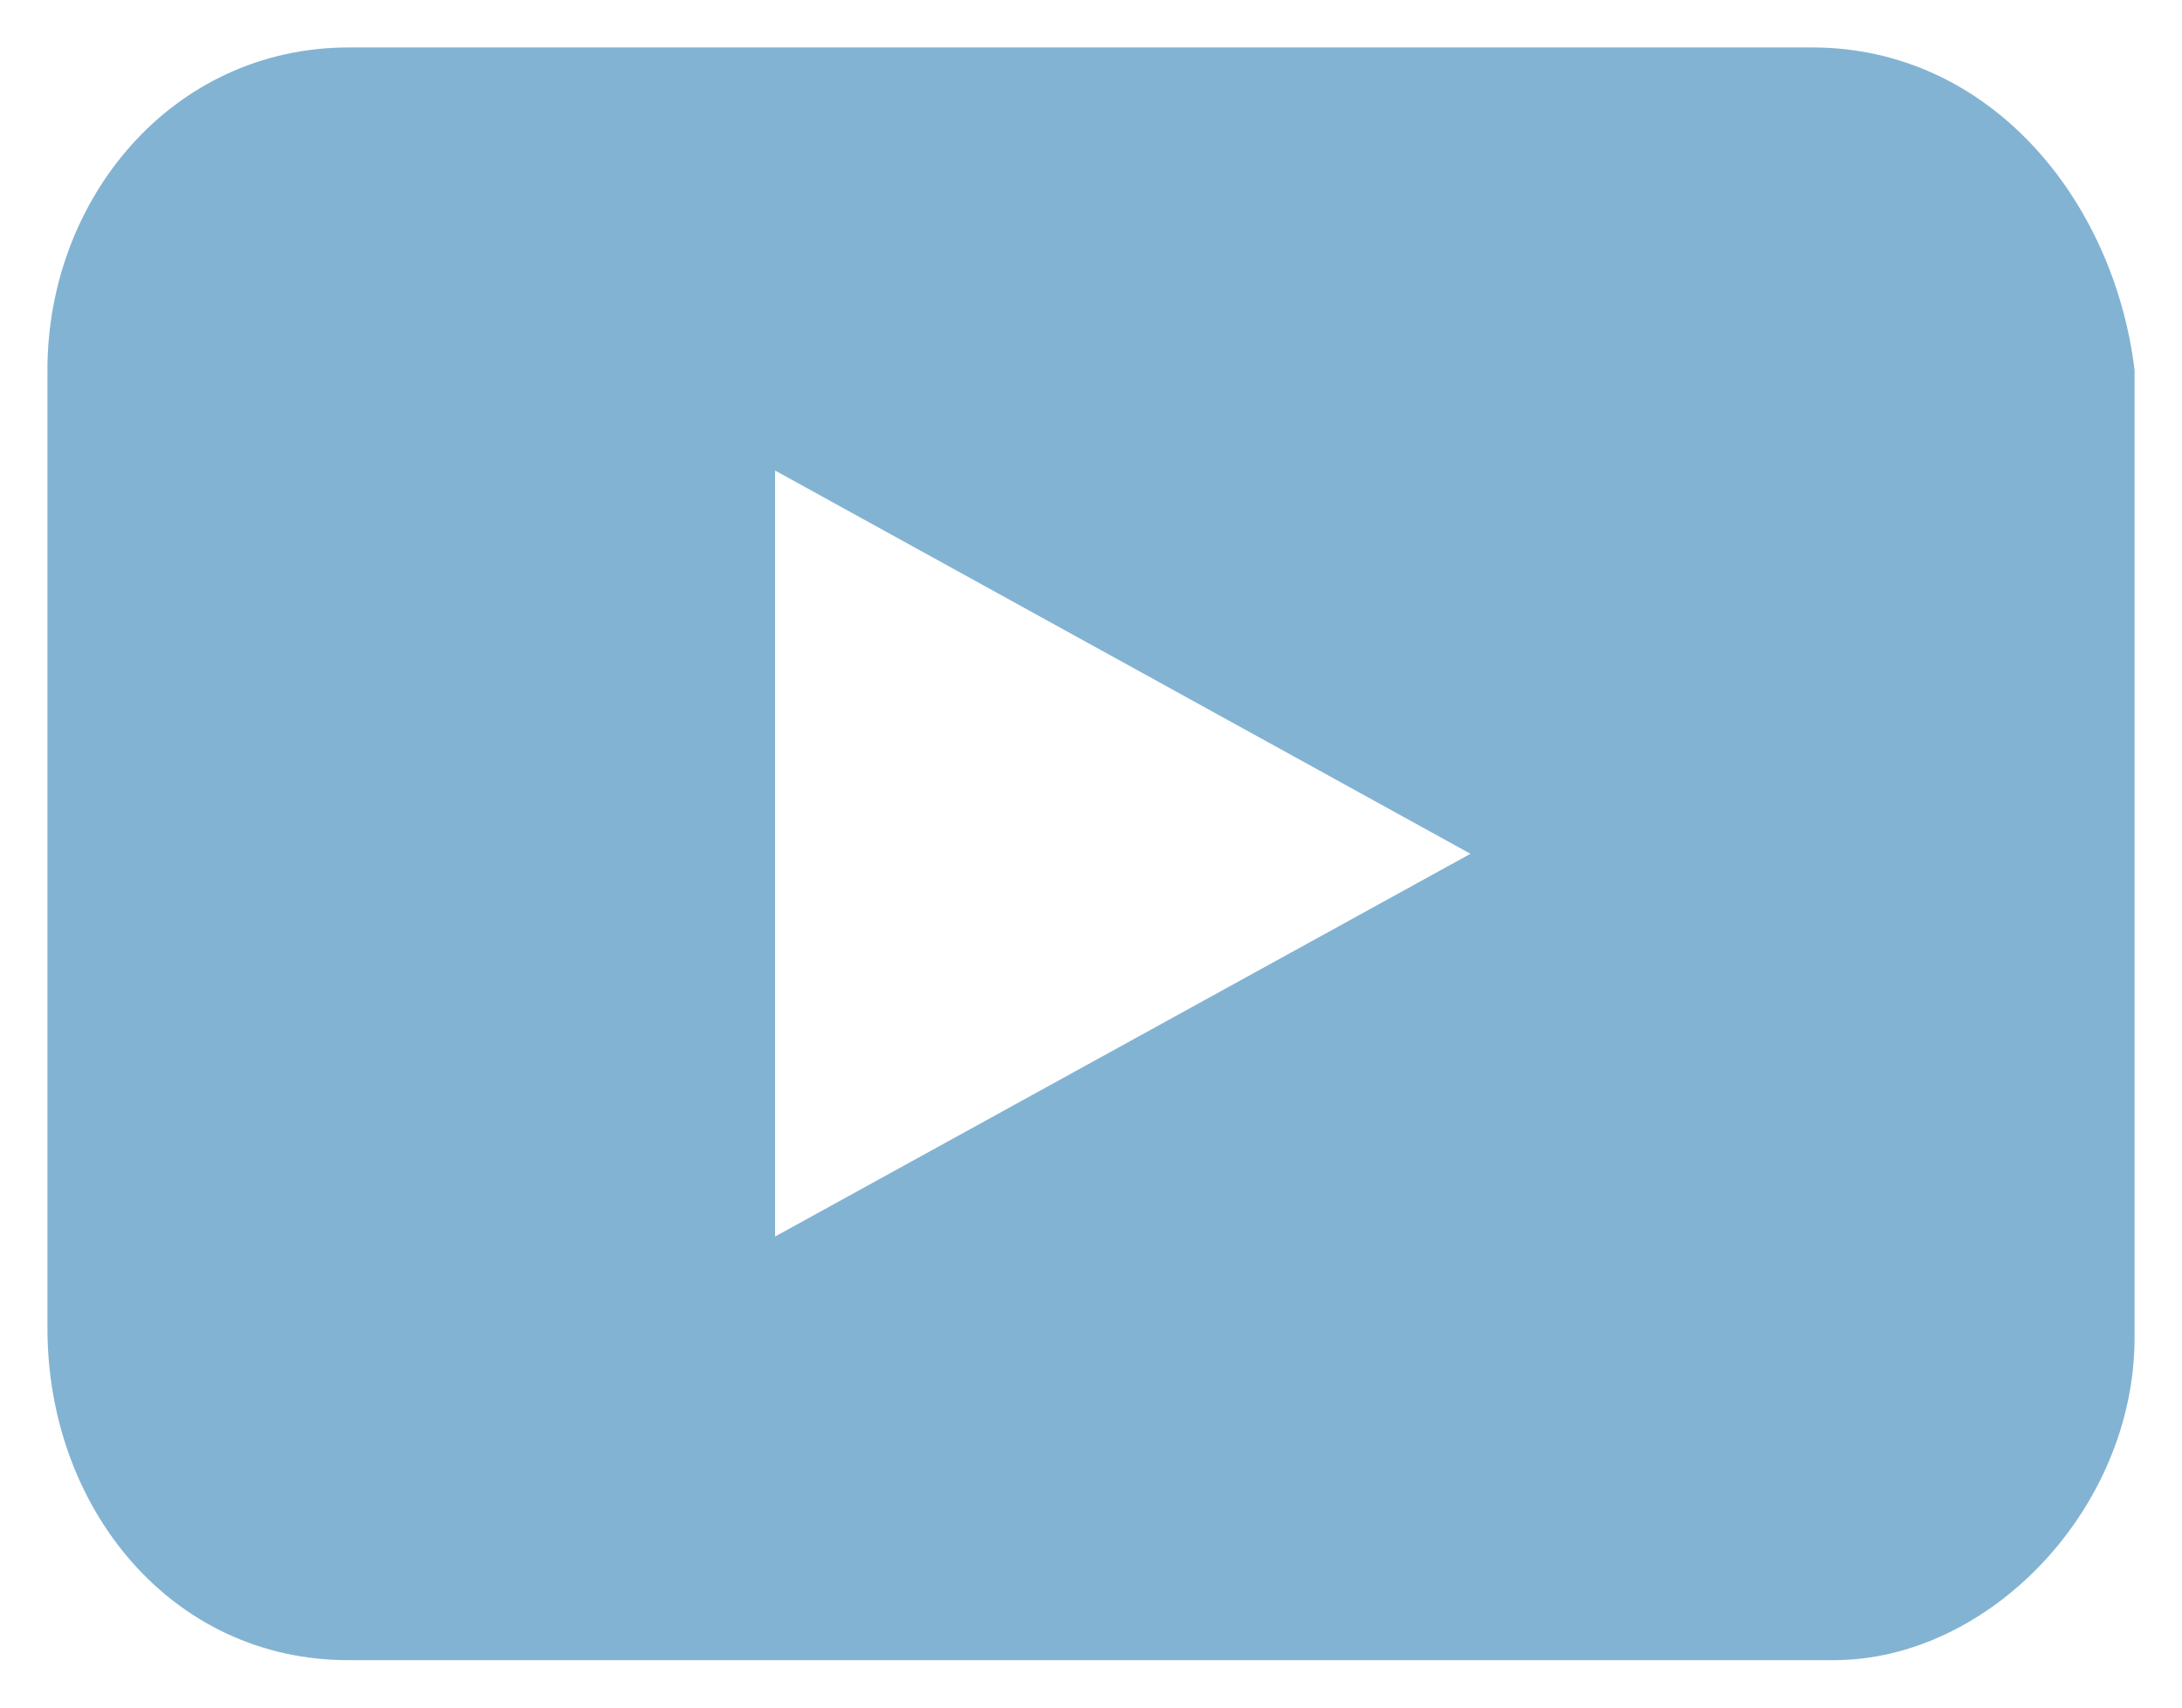
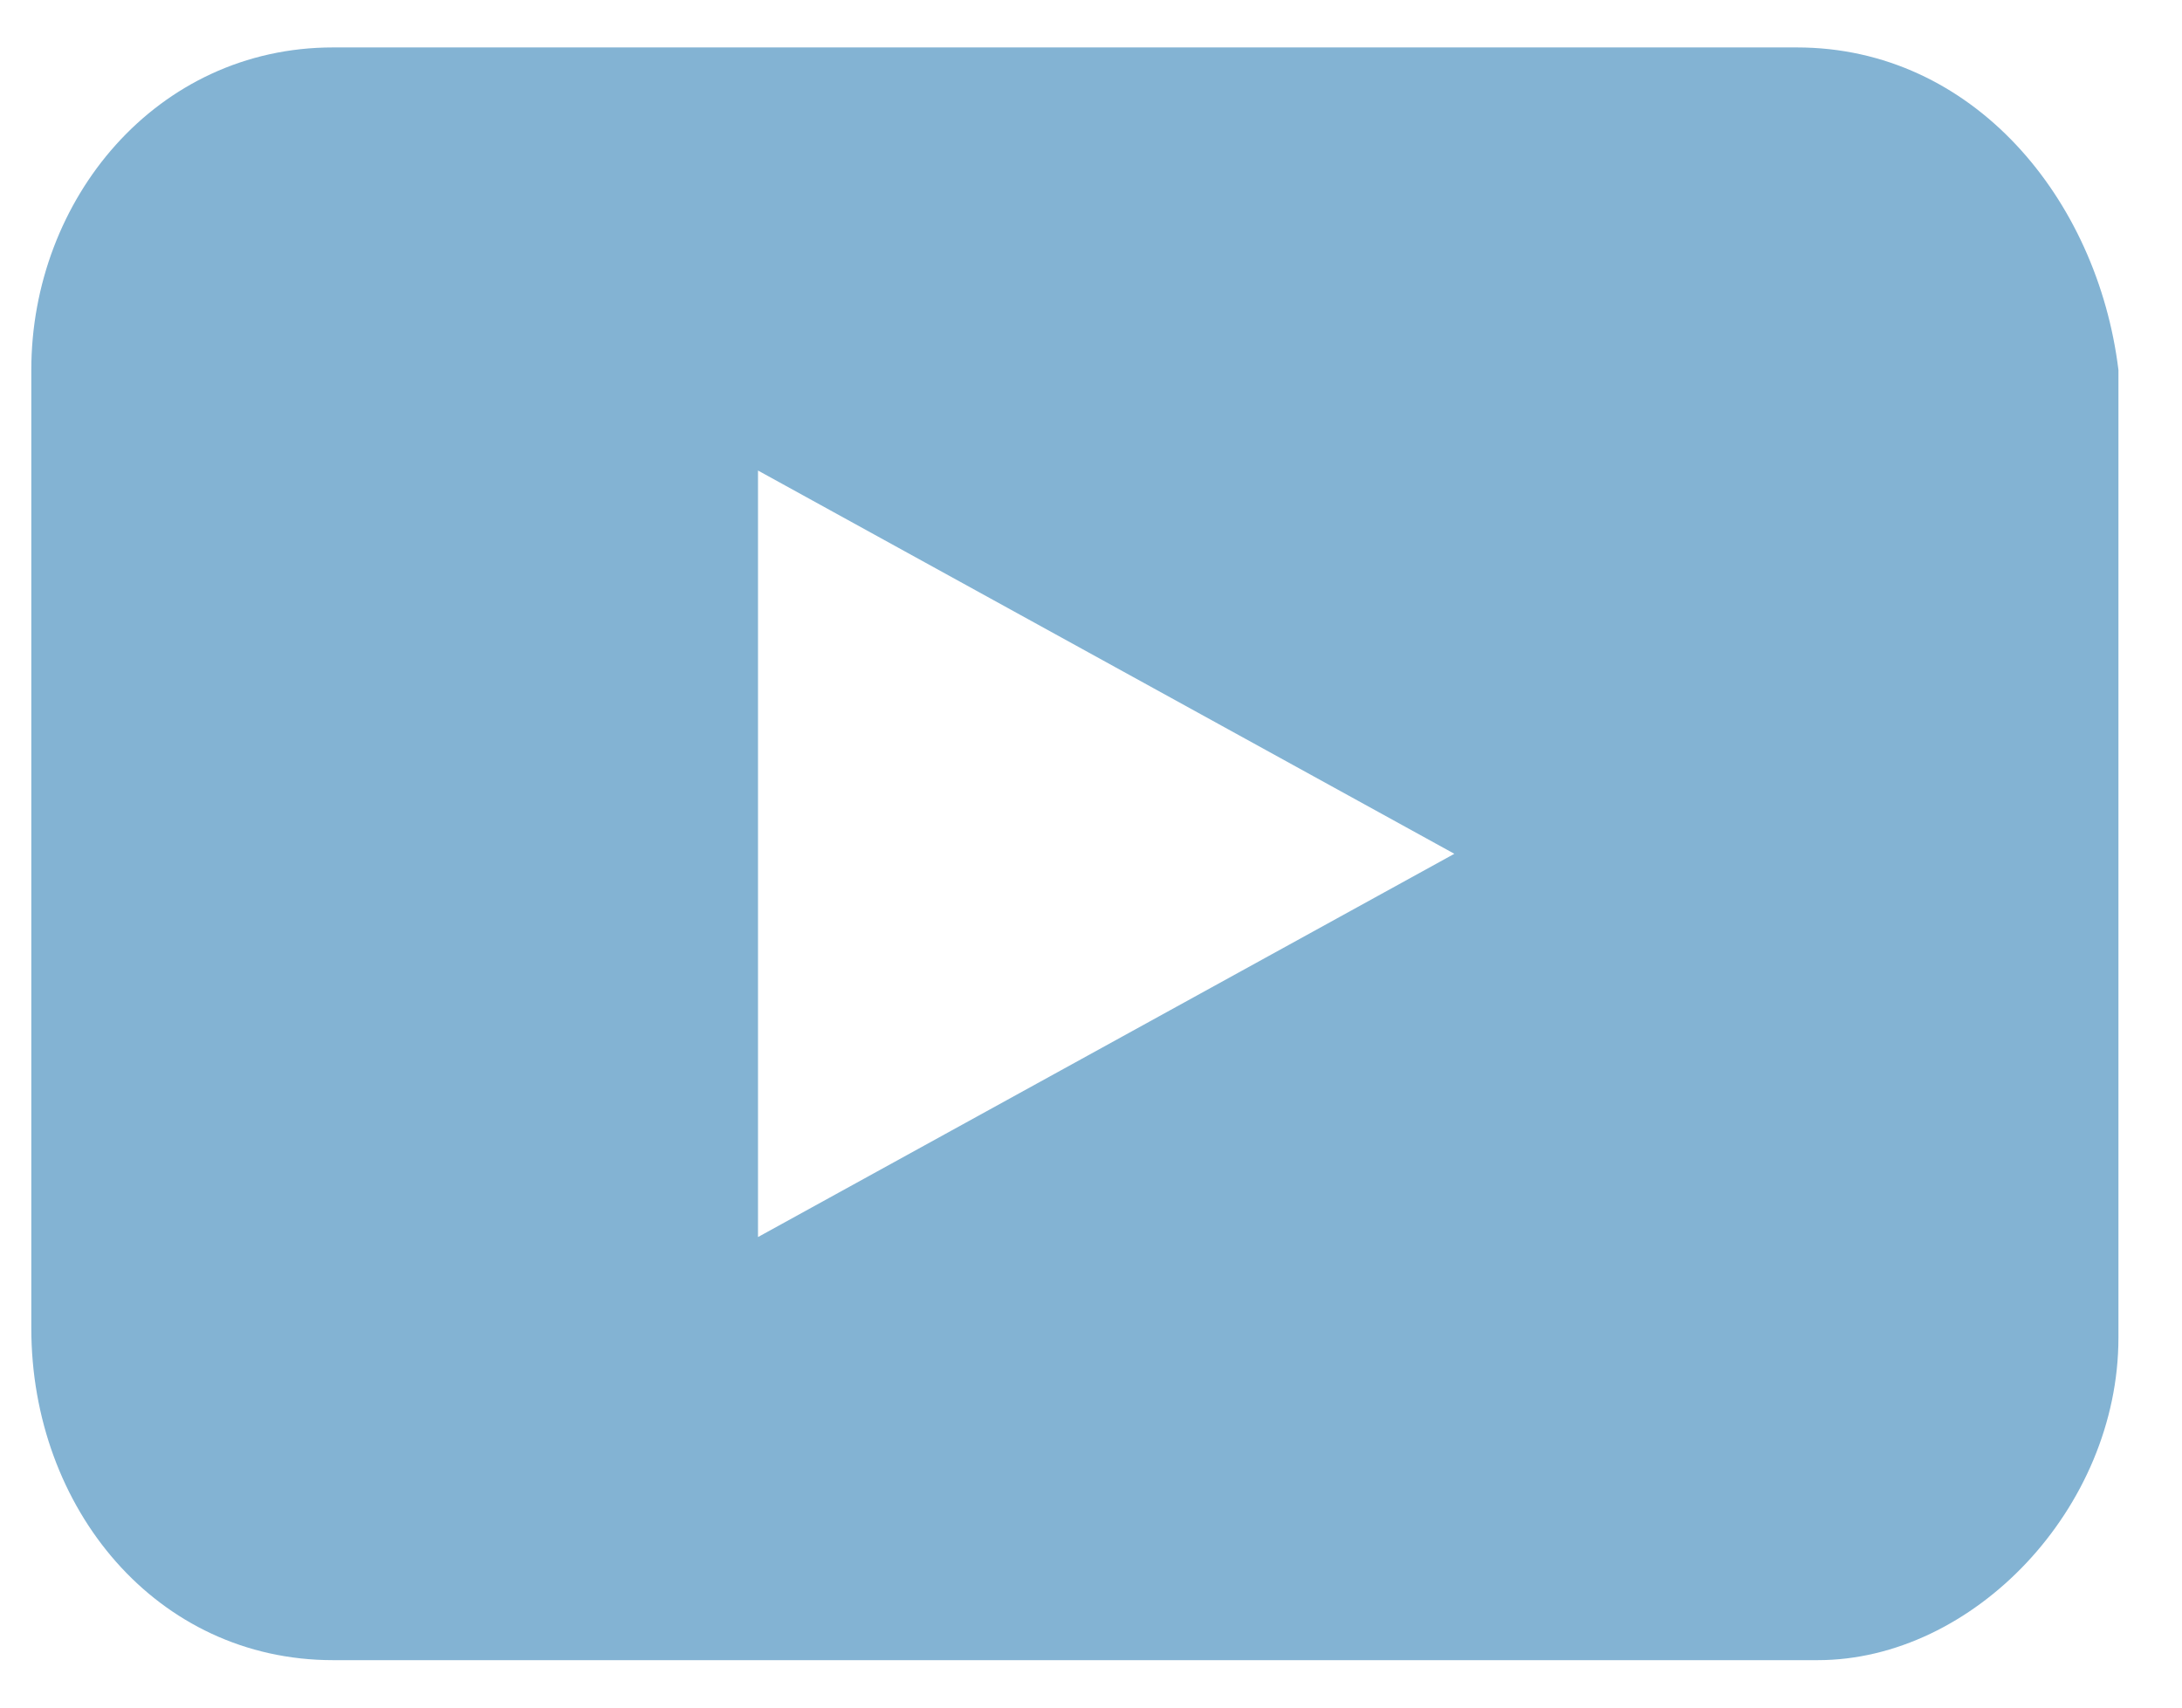
- <svg xmlns="http://www.w3.org/2000/svg" width="23" height="18" fill="none">
-   <path d="M19.1.5H3.68C1.81.5.5 2.1.5 3.9V14c0 1.9 1.31 3.5 3.17 3.5h15.66c1.64 0 3.17-1.6 3.17-3.4V3.9C22.28 2.1 20.97.5 19.1.5ZM8.17 13.04V4.96L15.5 9l-7.34 4.04Z" fill="#83B3D3" />
+ <svg xmlns="http://www.w3.org/2000/svg" width="23" height="18" viewBox="0 0 23 18" fill="none">
+   <path d="M18.94.5H3.51C1.65.5.33 2.1.33 3.9V14c0 1.9 1.32 3.5 3.18 3.5h15.65c1.64 0 3.17-1.6 3.17-3.4V3.9C22.11 2.1 20.8.5 18.94.5ZM7.99 13.04V4.96L15.33 9l-7.34 4.04Z" fill="#83B3D3" />
</svg>
